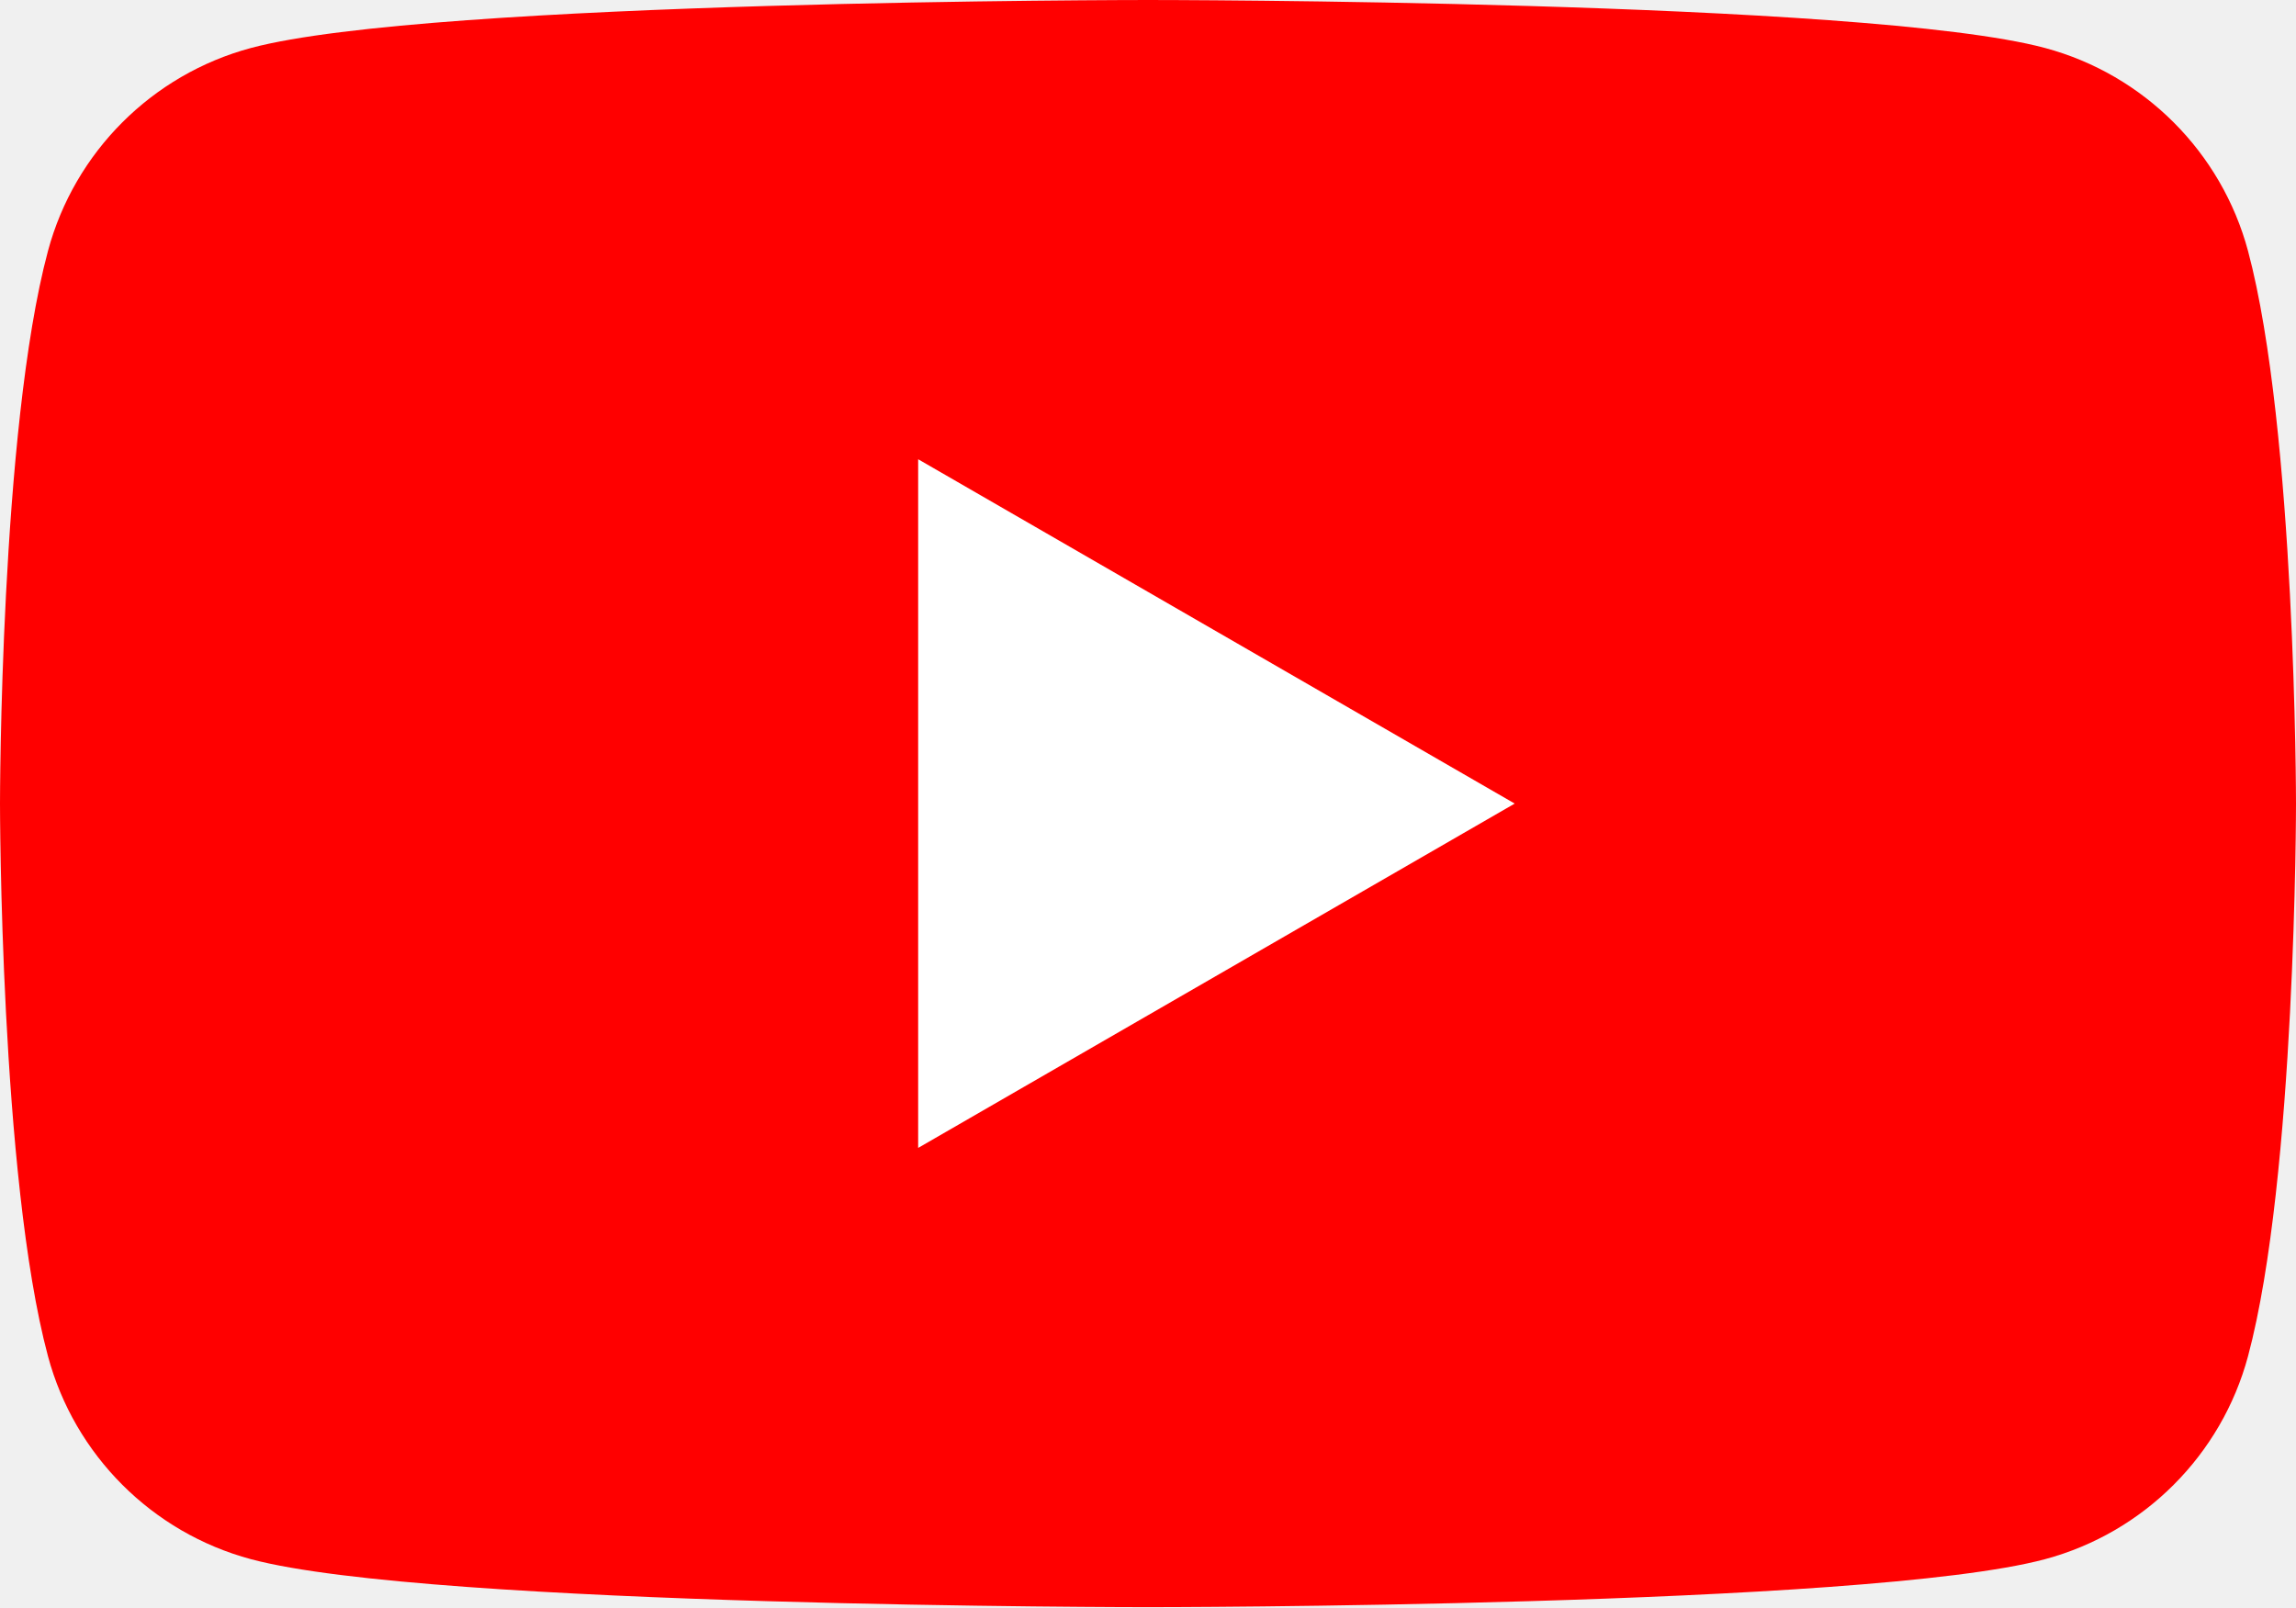
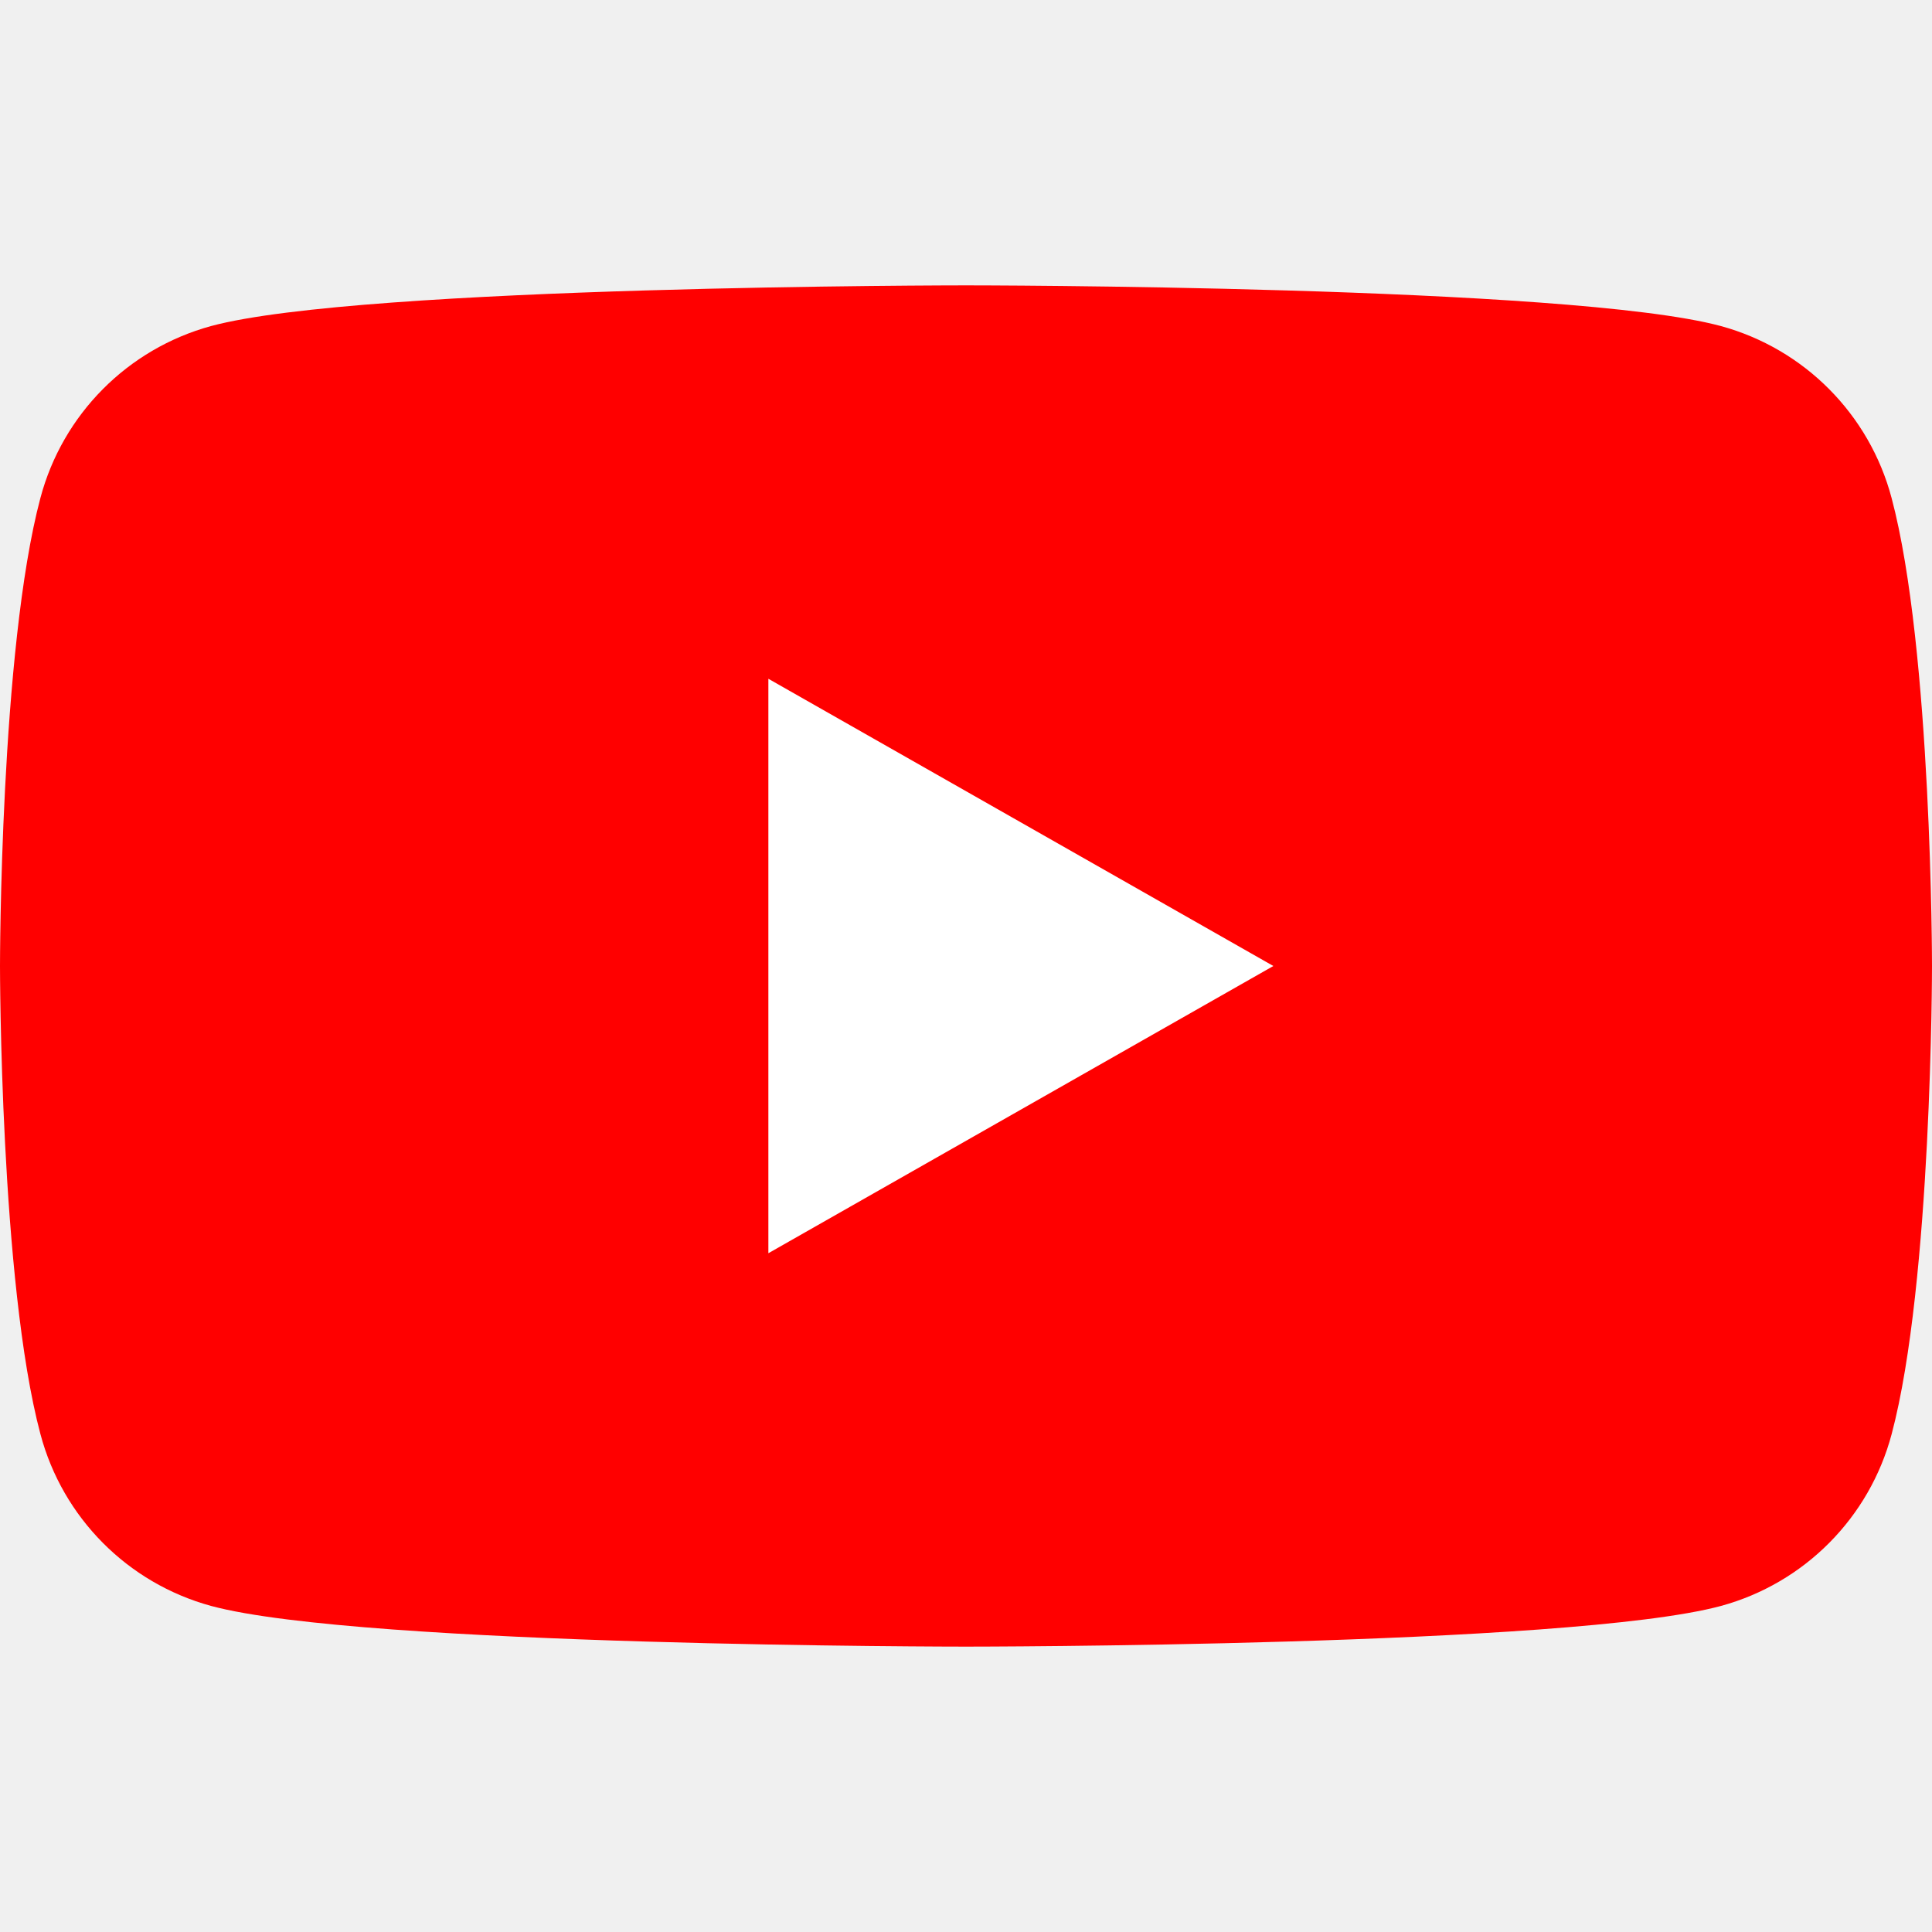
- <svg xmlns="http://www.w3.org/2000/svg" class="external-icon" viewBox="0 0 28.57  20" focusable="false" style="pointer-events: none; display: block; width: 100%; height: 100%;">
-   <svg viewBox="0 0 28.57 20" preserveAspectRatio="xMidYMid meet">
-     <g>
-       <path d="M27.973 3.123C27.643 1.893 26.677 0.927 25.447 0.597C23.22 2.24288e-07 14.285 0 14.285 0C14.285 0 5.35 2.24288e-07 3.123 0.597C1.893 0.927 0.927 1.893 0.597 3.123C2.24288e-07 5.35 0 10 0 10C0 10 2.24288e-07 14.65 0.597 16.877C0.927 18.107 1.893 19.073 3.123 19.403C5.35 20 14.285 20 14.285 20C14.285 20 23.22 20 25.447 19.403C26.677 19.073 27.643 18.107 27.973 16.877C28.57 14.65 28.57 10 28.57 10C28.57 10 28.568 5.35 27.973 3.123Z" fill="#FF0000" />
-       <path d="M11.425 14.285L18.848 10L11.425 5.715V14.285Z" fill="white" />
-     </g>
-   </svg>
+ <svg xmlns="http://www.w3.org/2000/svg" viewBox="0 0 24 24" width="100%" height="100%">
+   <path fill="#FF0000" d="M23.498 6.186a3.016 3.016 0 0 0-2.122-2.136C19.505 3.545 12 3.545 12 3.545s-7.505 0-9.377.505A3.017 3.017 0 0 0 .502 6.186C0 8.07 0 12 0 12s0 3.93.502 5.814a3.016 3.016 0 0 0 2.122 2.136c1.871.505 9.376.505 9.376.505s7.505 0 9.377-.505a3.015 3.015 0 0 0 2.122-2.136C24 15.93 24 12 24 12s0-3.93-.502-5.814z" />
+   <path fill="#FFFFFF" d="M9.545 15.568V8.432L15.818 12l-6.273 3.568z" />
</svg>
